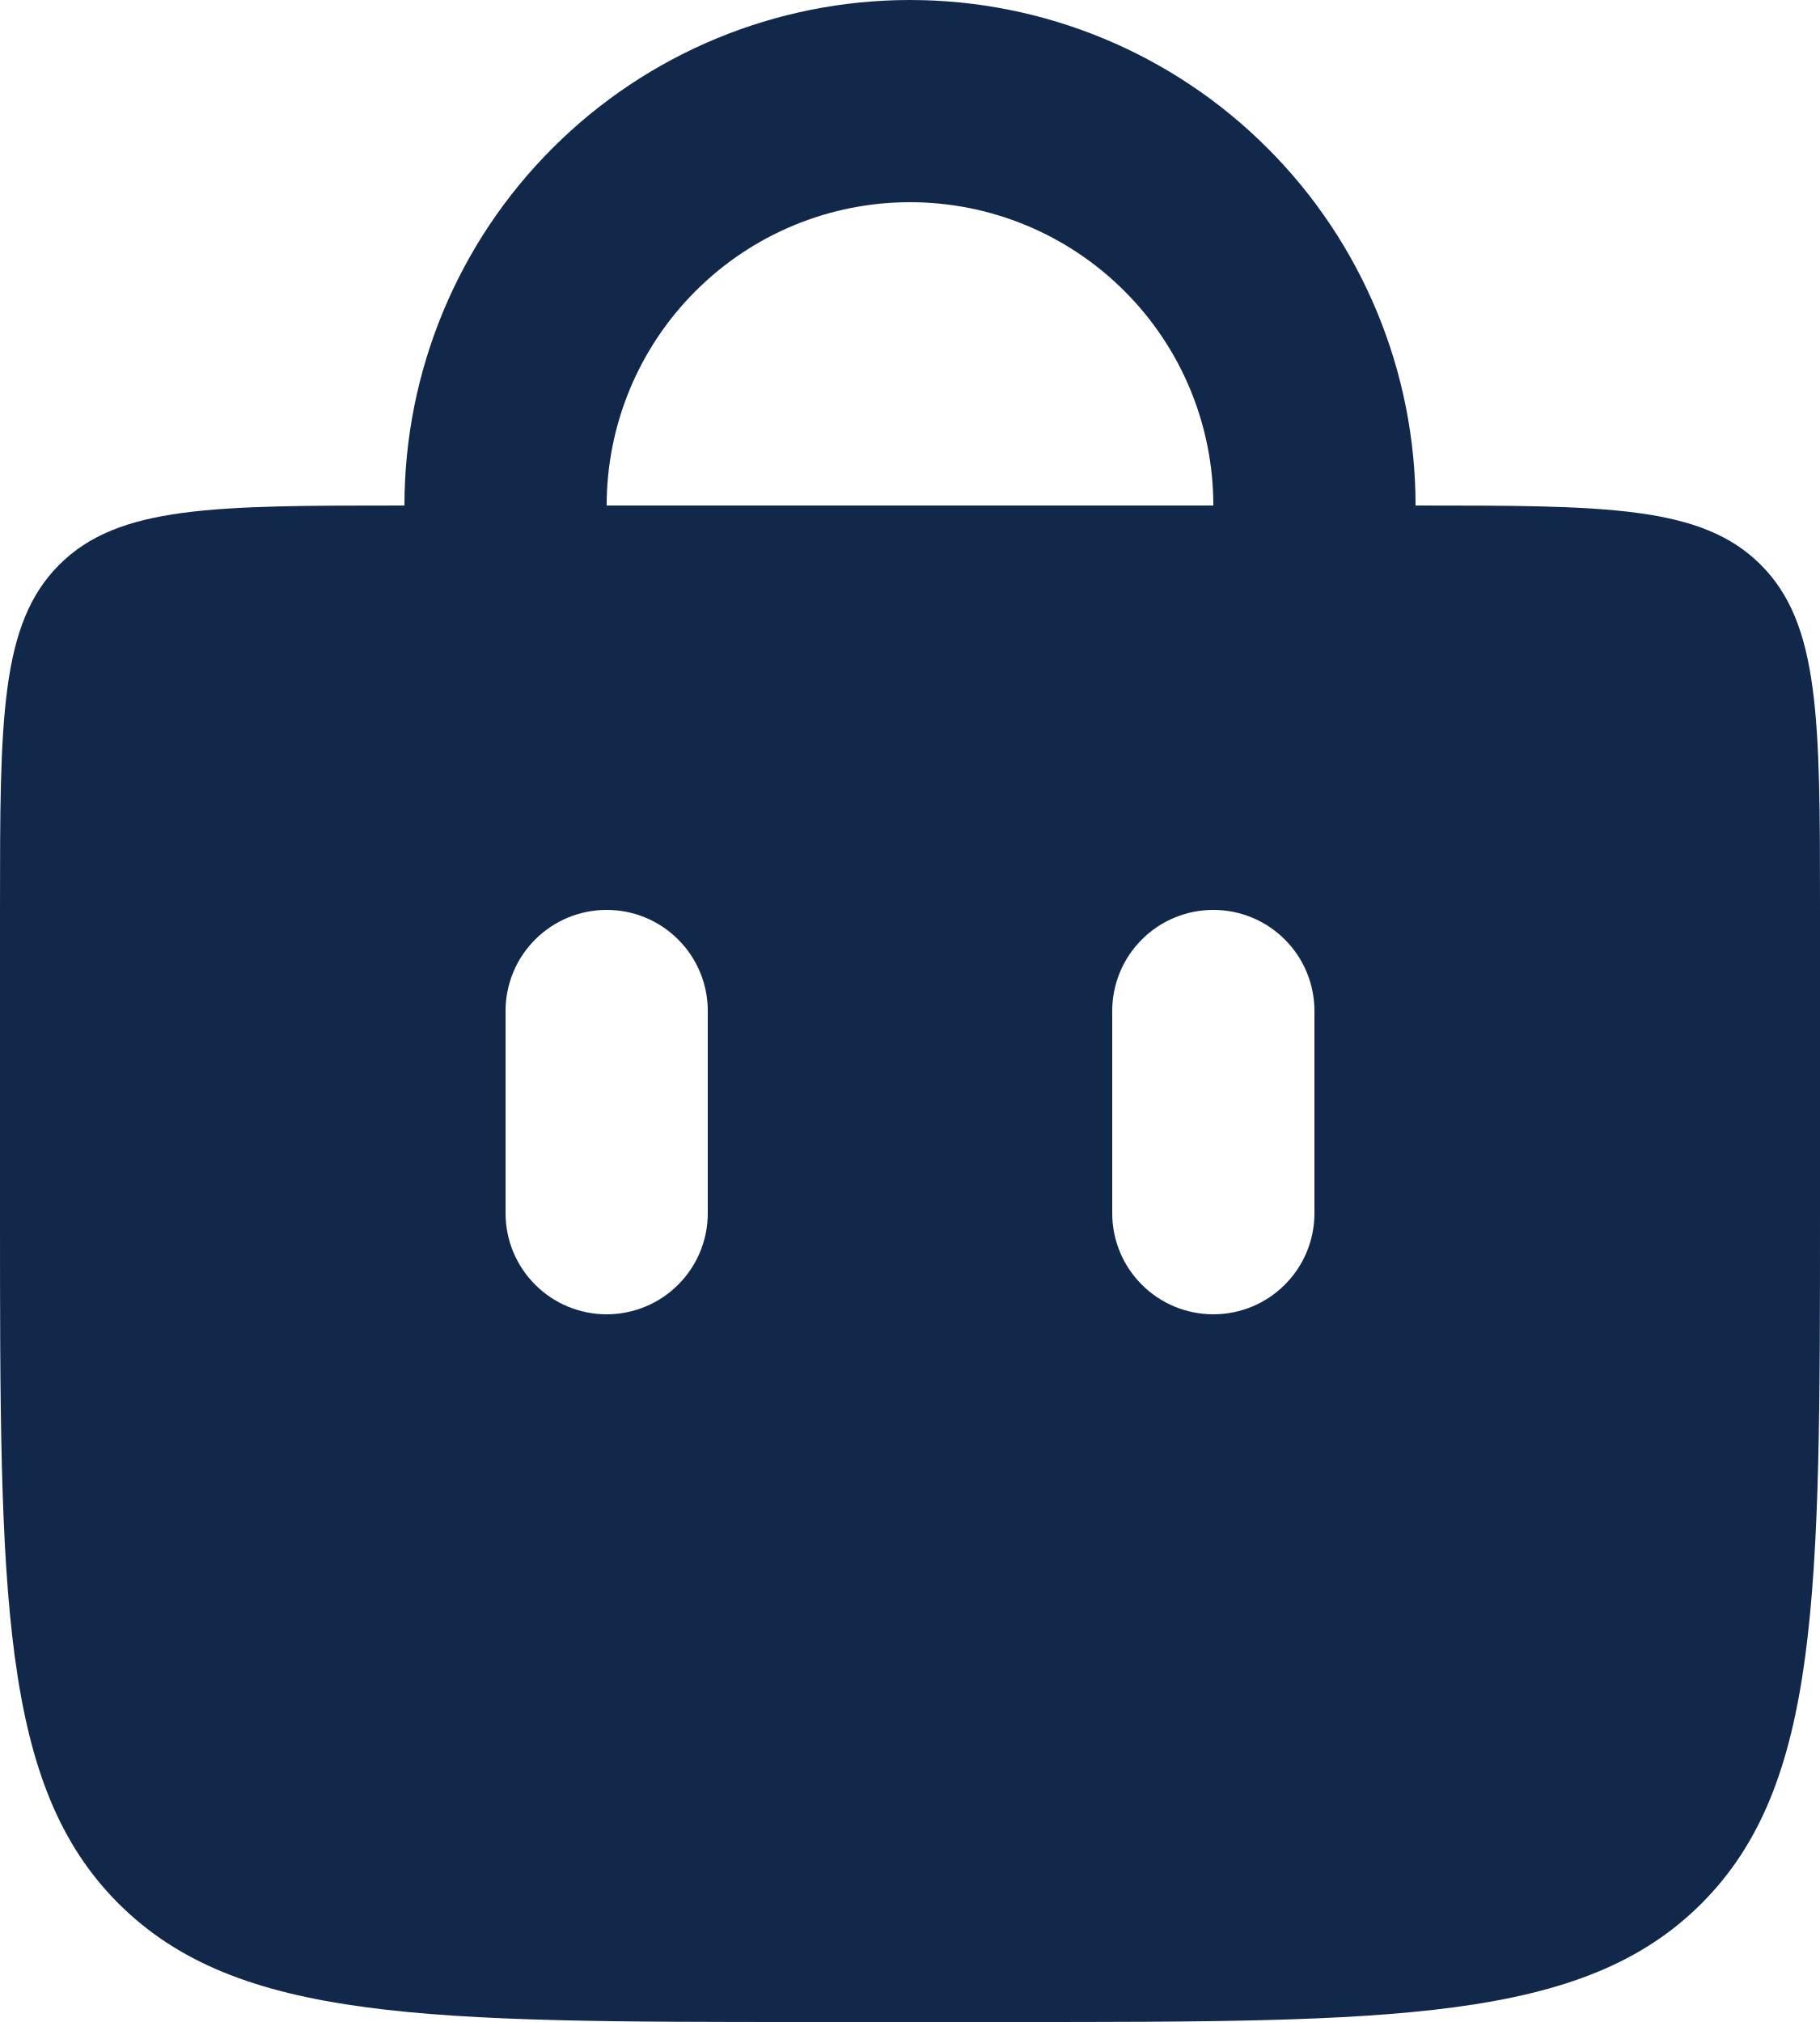
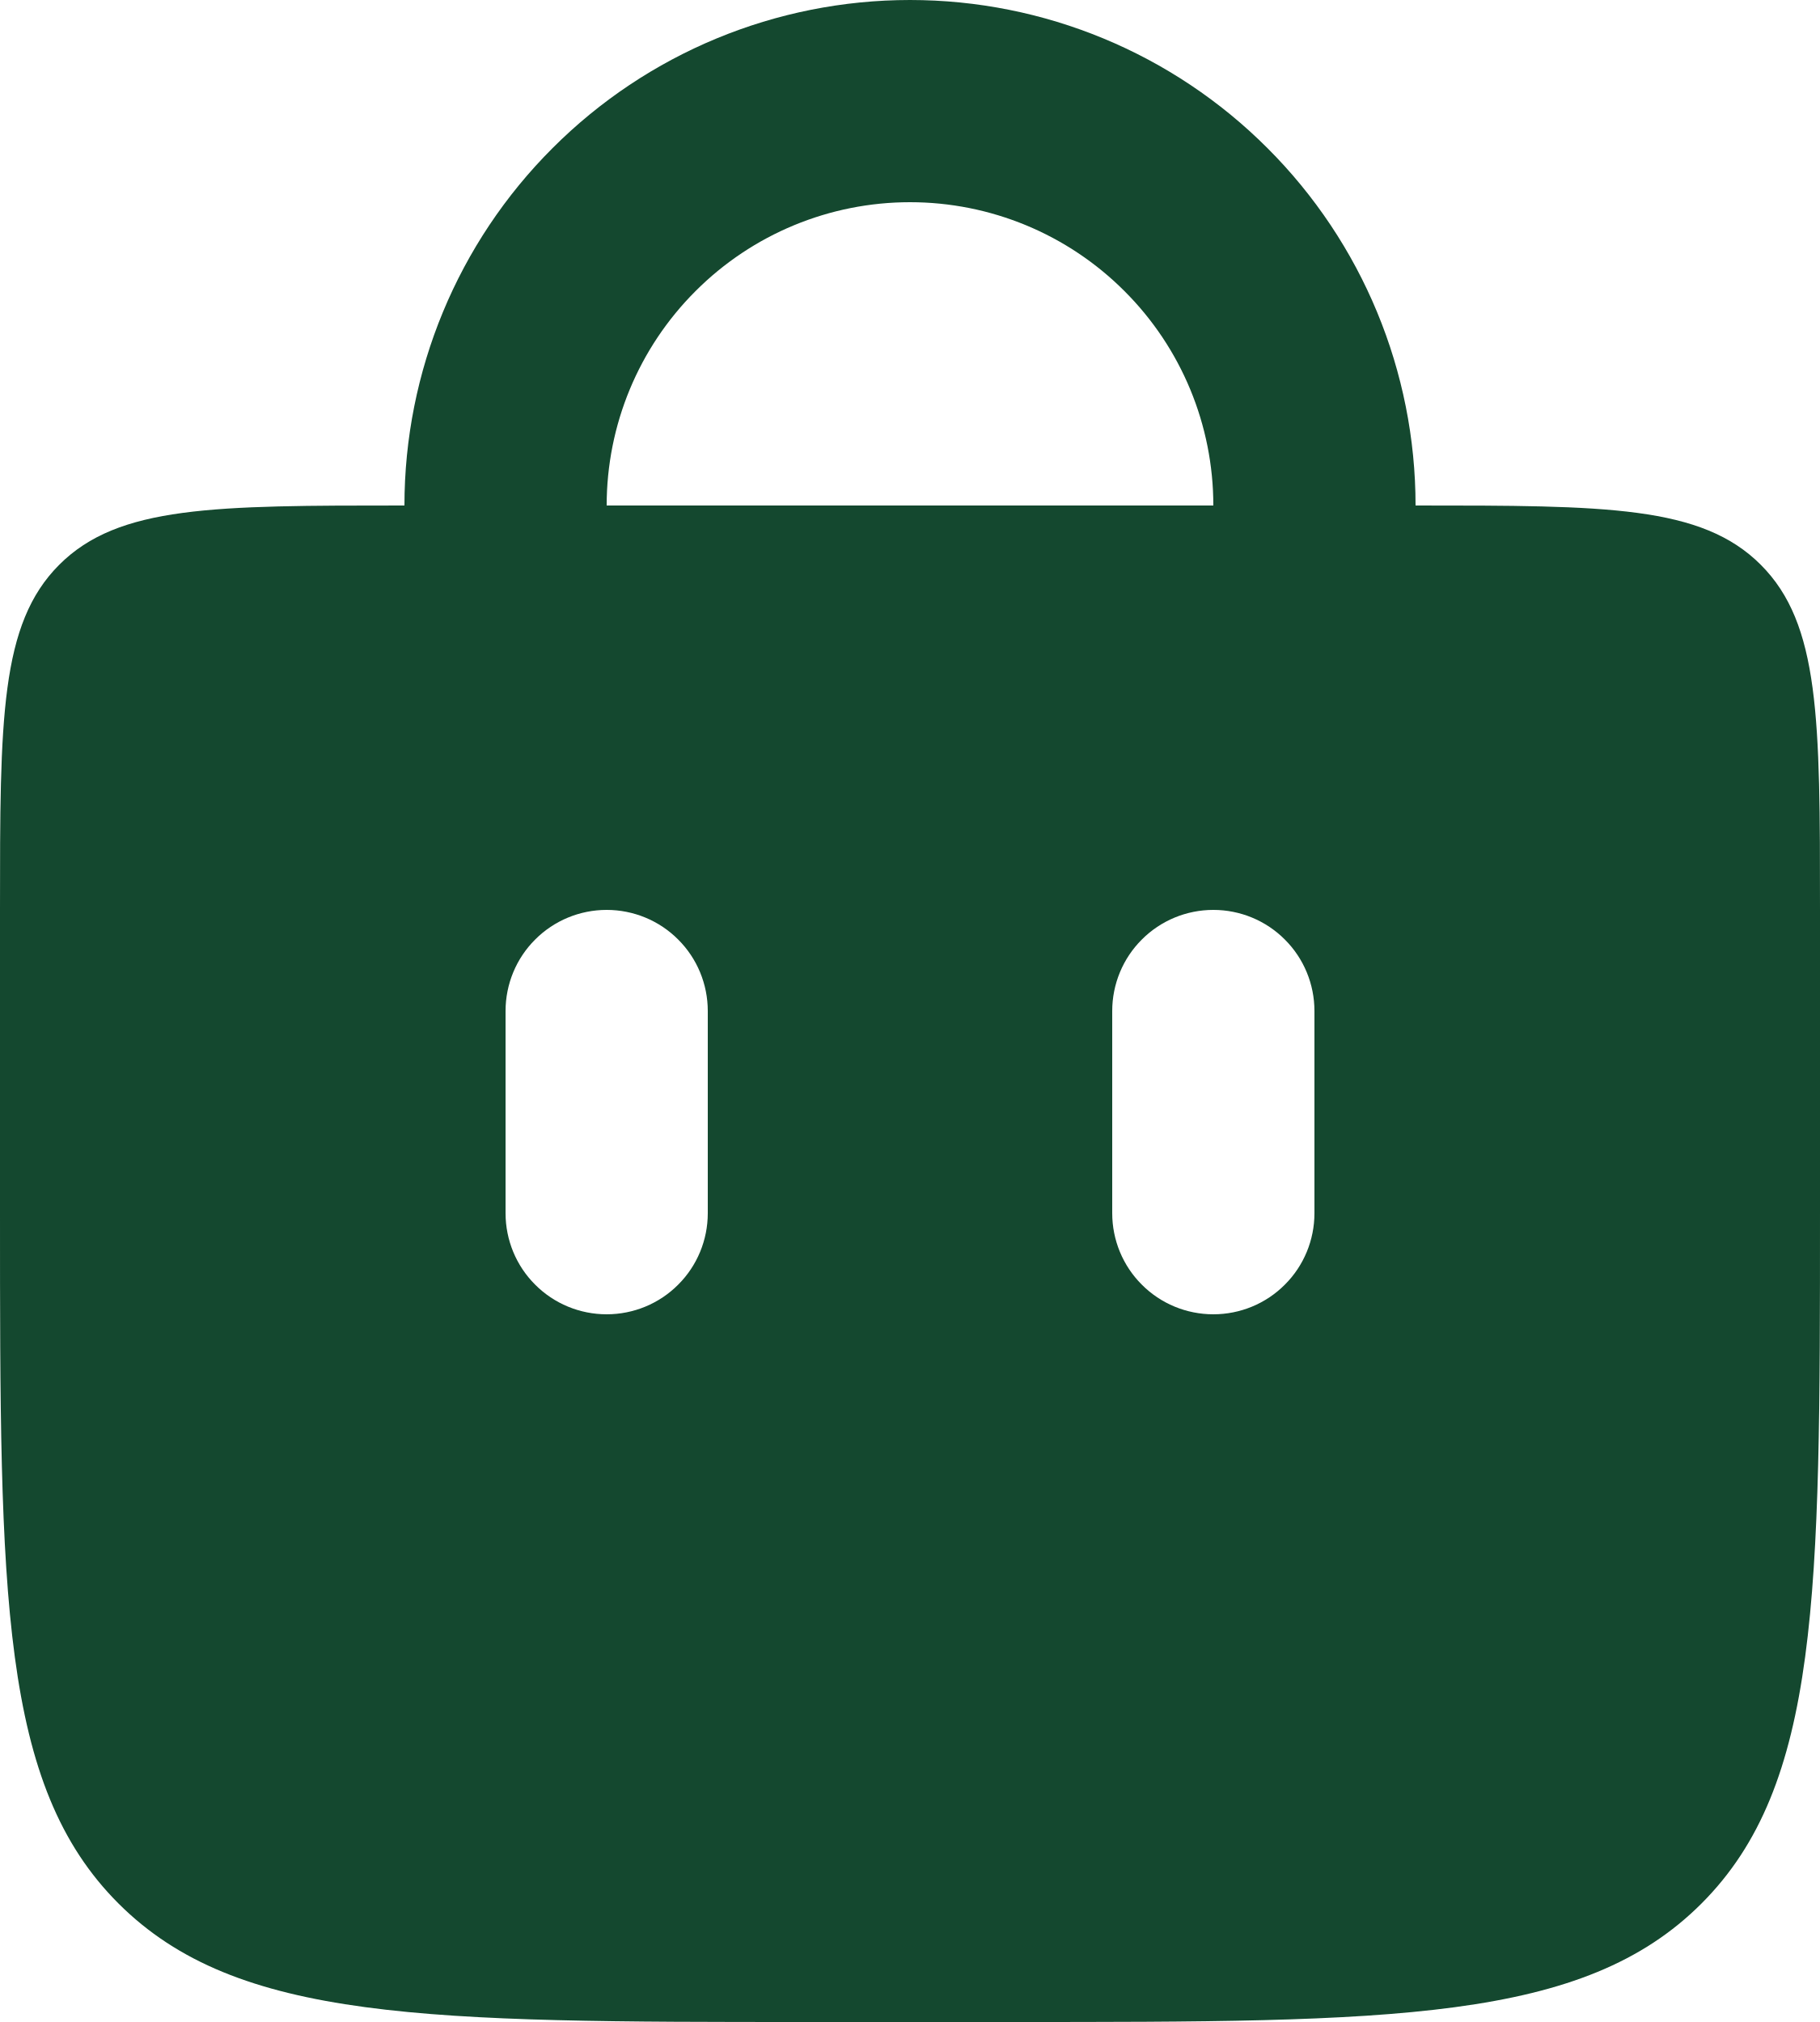
<svg xmlns="http://www.w3.org/2000/svg" width="18" height="20" viewBox="0 0 18 20" fill="none">
-   <path d="M5 6V5C5 3.939 5.421 2.922 6.172 2.172C6.922 1.421 7.939 1 9 1C10.061 1 11.078 1.421 11.828 2.172C12.579 2.922 13 3.939 13 5V6" stroke="#12284b" stroke-width="2" stroke-linecap="round" />
-   <path fill-rule="evenodd" clip-rule="evenodd" d="M0.586 5.586C-5.96046e-08 6.172 0 7.114 0 9V12C0 15.771 -1.19209e-07 17.657 1.172 18.828C2.344 19.999 4.229 20 8 20H10C13.771 20 15.657 20 16.828 18.828C17.999 17.656 18 15.771 18 12V9C18 7.114 18 6.172 17.414 5.586C16.828 5 15.886 5 14 5H4C2.114 5 1.172 5 0.586 5.586ZM7 10C7 9.735 6.895 9.48 6.707 9.293C6.52 9.105 6.265 9 6 9C5.735 9 5.48 9.105 5.293 9.293C5.105 9.48 5 9.735 5 10V12C5 12.265 5.105 12.52 5.293 12.707C5.48 12.895 5.735 13 6 13C6.265 13 6.52 12.895 6.707 12.707C6.895 12.52 7 12.265 7 12V10ZM13 10C13 9.735 12.895 9.48 12.707 9.293C12.52 9.105 12.265 9 12 9C11.735 9 11.48 9.105 11.293 9.293C11.105 9.48 11 9.735 11 10V12C11 12.265 11.105 12.52 11.293 12.707C11.48 12.895 11.735 13 12 13C12.265 13 12.52 12.895 12.707 12.707C12.895 12.52 13 12.265 13 12V10Z" fill="#12284b" />
+   <path d="M5 6V5C5 3.939 5.421 2.922 6.172 2.172C6.922 1.421 7.939 1 9 1C10.061 1 11.078 1.421 11.828 2.172C12.579 2.922 13 3.939 13 5V6" stroke="#14482F" stroke-width="2" stroke-linecap="round" />
+   <path fill-rule="evenodd" clip-rule="evenodd" d="M0.586 5.586C-5.96046e-08 6.172 0 7.114 0 9V12C0 15.771 -1.19209e-07 17.657 1.172 18.828C2.344 19.999 4.229 20 8 20H10C13.771 20 15.657 20 16.828 18.828C17.999 17.656 18 15.771 18 12V9C18 7.114 18 6.172 17.414 5.586C16.828 5 15.886 5 14 5H4C2.114 5 1.172 5 0.586 5.586ZM7 10C7 9.735 6.895 9.48 6.707 9.293C6.52 9.105 6.265 9 6 9C5.735 9 5.48 9.105 5.293 9.293C5.105 9.48 5 9.735 5 10V12C5 12.265 5.105 12.52 5.293 12.707C5.48 12.895 5.735 13 6 13C6.265 13 6.52 12.895 6.707 12.707C6.895 12.52 7 12.265 7 12V10ZM13 10C13 9.735 12.895 9.48 12.707 9.293C12.52 9.105 12.265 9 12 9C11.735 9 11.48 9.105 11.293 9.293C11.105 9.48 11 9.735 11 10V12C11 12.265 11.105 12.52 11.293 12.707C11.48 12.895 11.735 13 12 13C12.265 13 12.52 12.895 12.707 12.707C12.895 12.52 13 12.265 13 12V10Z" fill="#14482F" />
</svg>
